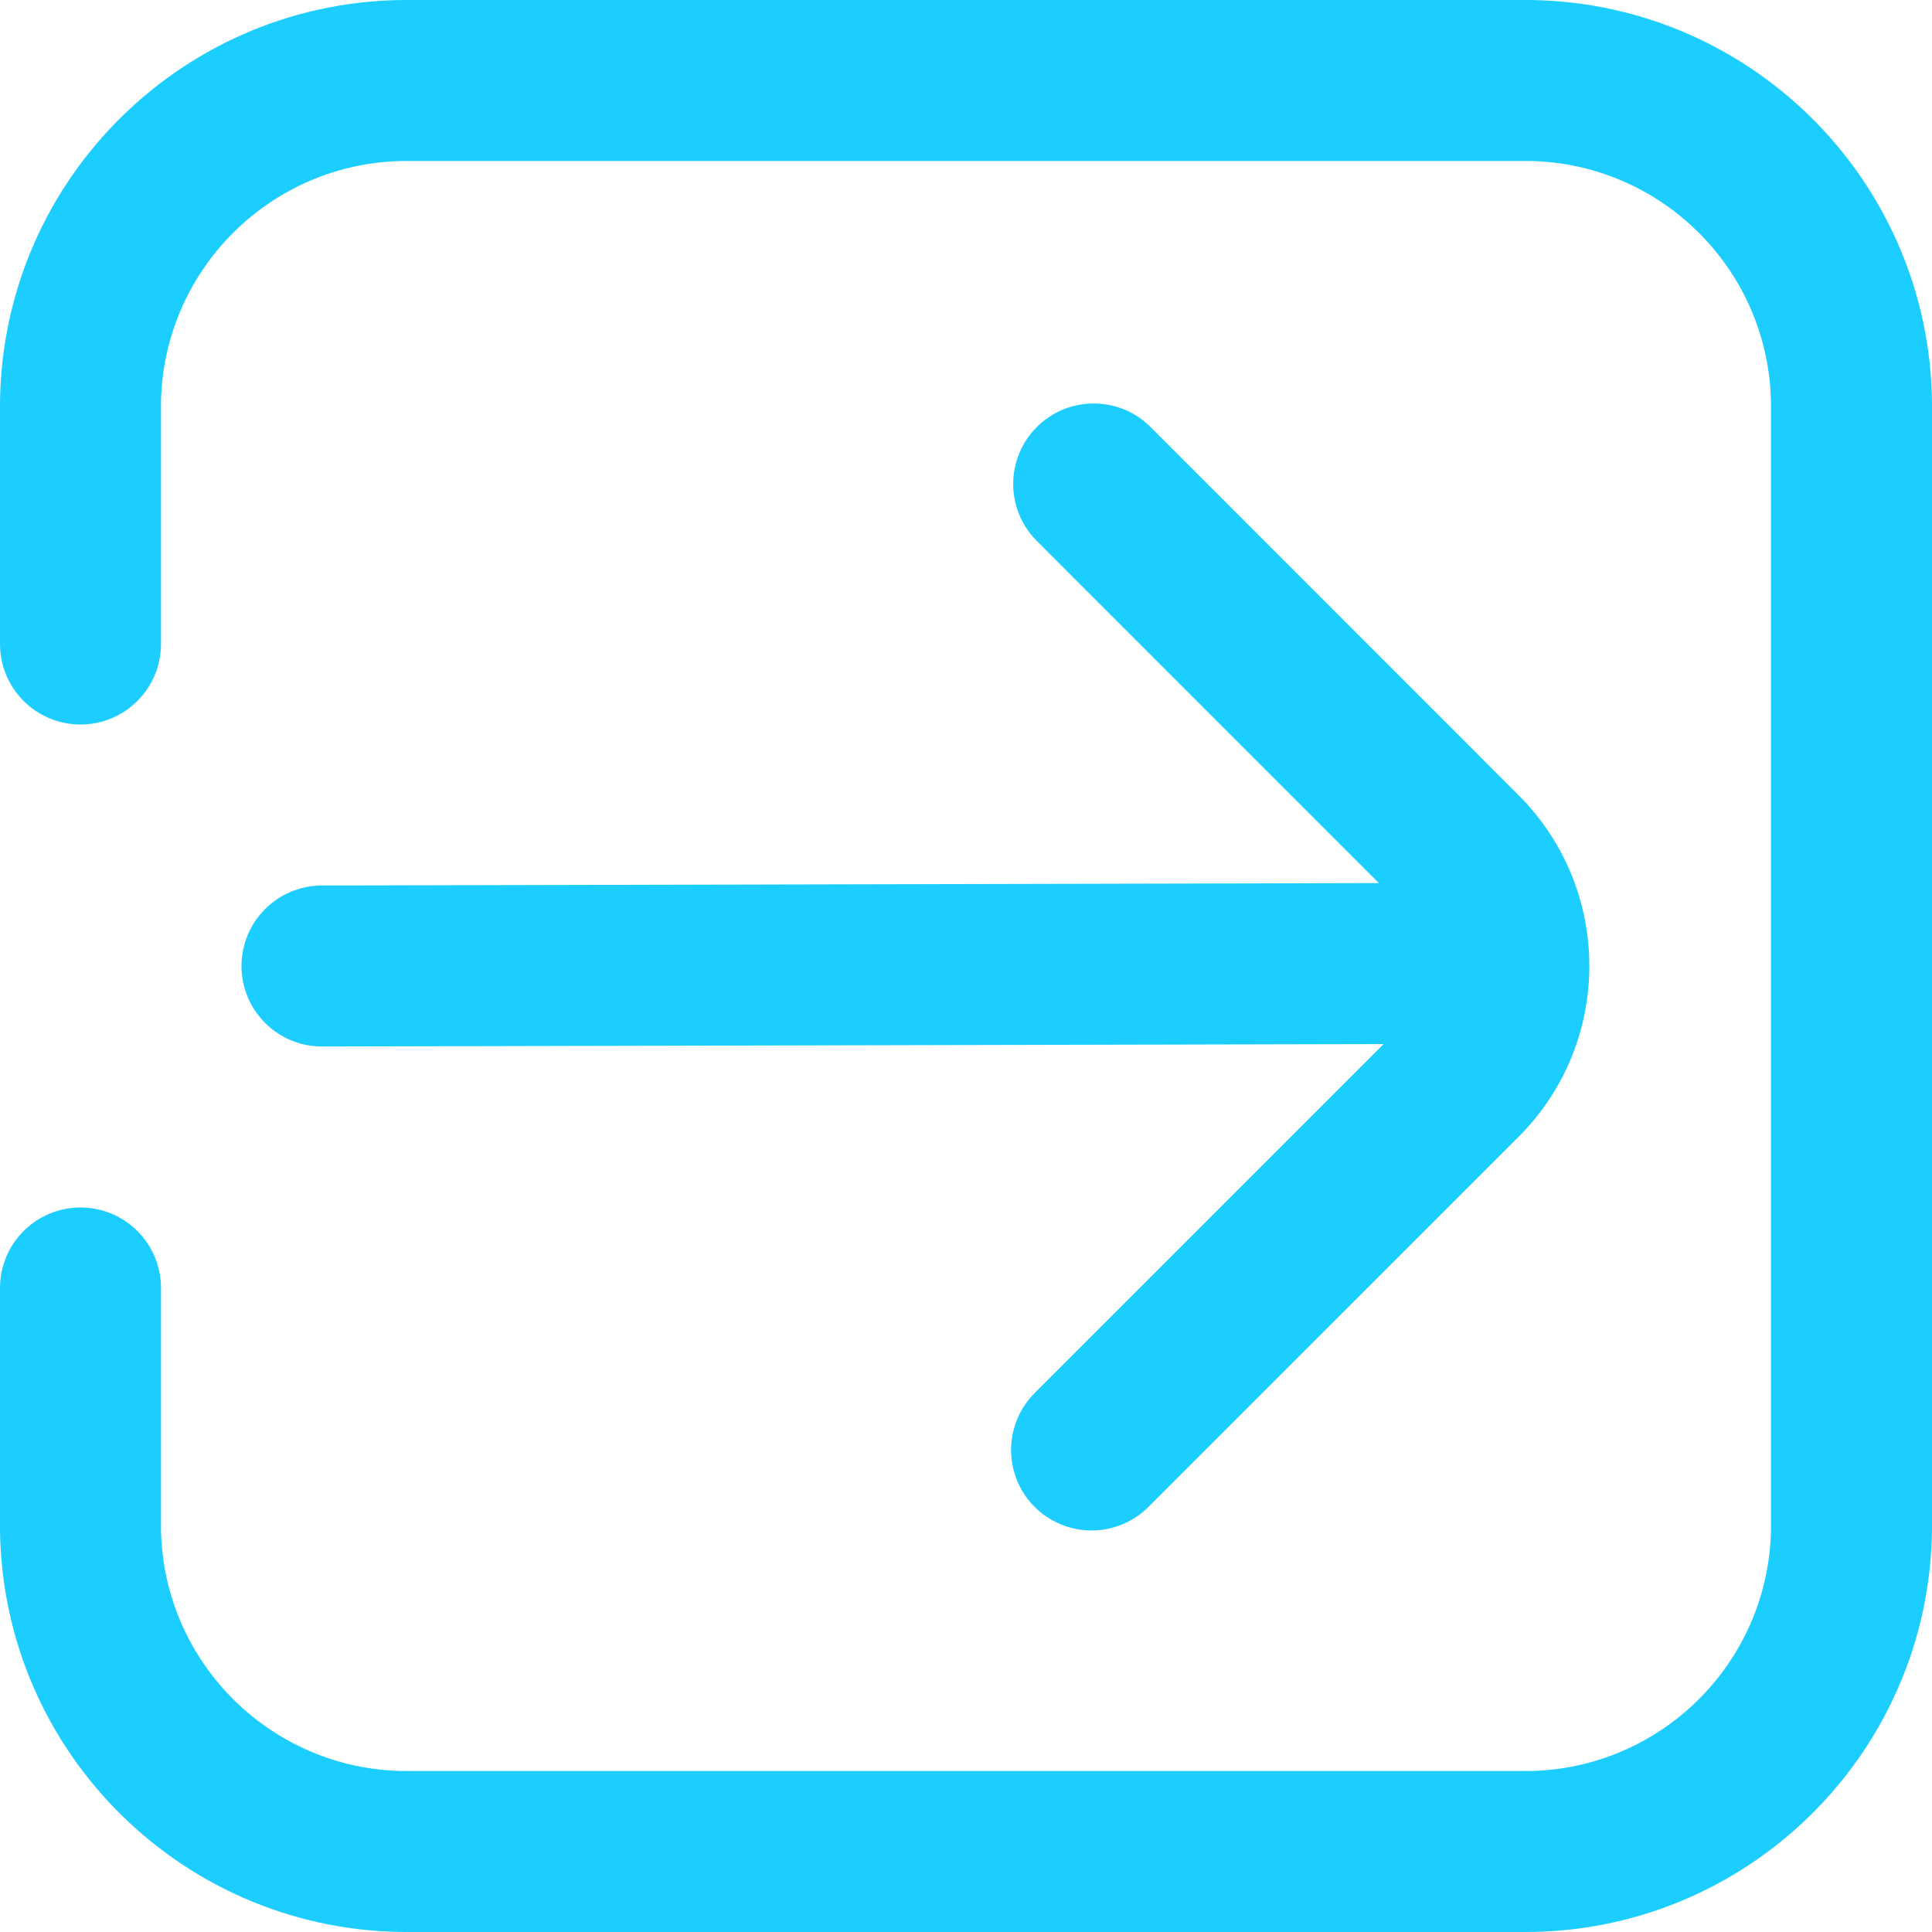
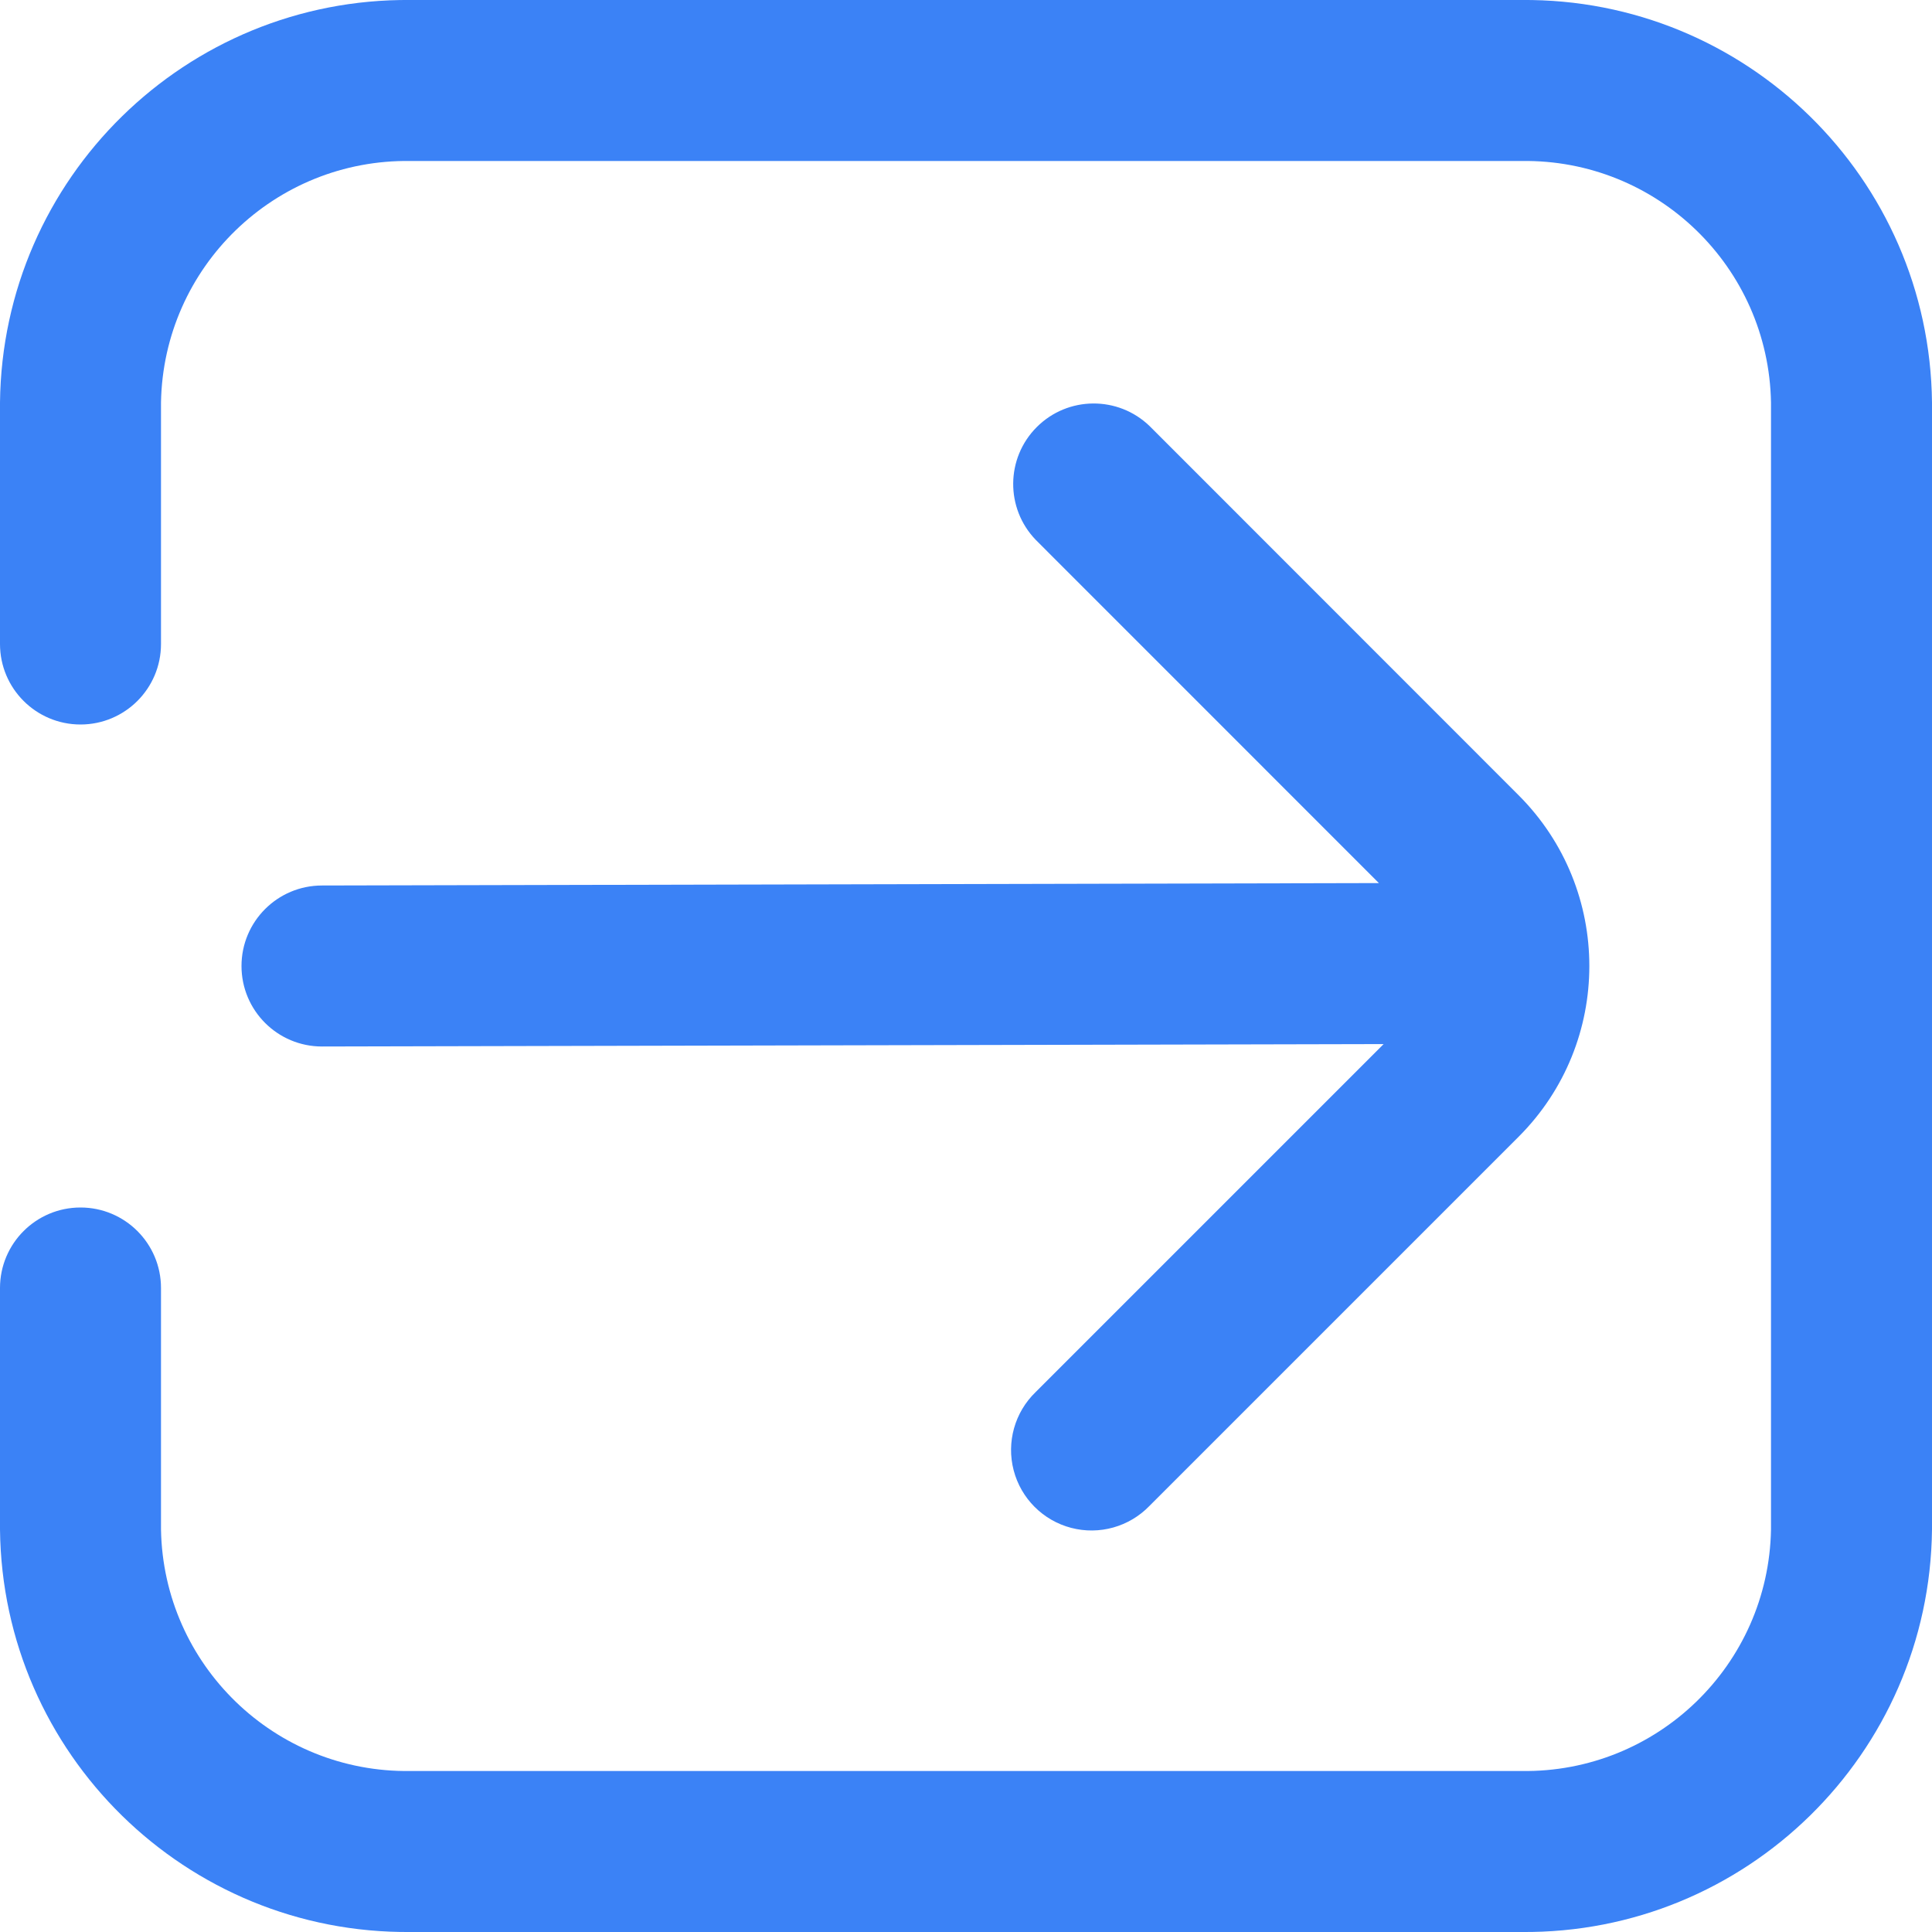
<svg xmlns="http://www.w3.org/2000/svg" id="Layer_1" data-name="Layer 1" viewBox="0 0 24 24" width="512" height="512">
-   <path d="M18.9,0H5.1A5.055,5.055,0,0,0,0,5V8A1,1,0,0,0,2,8V5A3.054,3.054,0,0,1,5.1,2H18.9A3.054,3.054,0,0,1,22,5V19a3.054,3.054,0,0,1-3.1,3H5.1A3.054,3.054,0,0,1,2,19V16a1,1,0,0,0-2,0v3a5.055,5.055,0,0,0,5.1,5H18.9A5.055,5.055,0,0,0,24,19V5A5.055,5.055,0,0,0,18.9,0Z" fill="#1CCEFF" />
-   <path d="M3,12a1,1,0,0,0,1,1H4l13.188-.03-4.323,4.323a1,1,0,1,0,1.414,1.414l4.586-4.586a3,3,0,0,0,0-4.242L14.281,5.293a1,1,0,0,0-1.414,1.414l4.262,4.263L4,11A1,1,0,0,0,3,12Z" fill="#1CCEFF" />
+   <path d="M18.9,0H5.1A5.055,5.055,0,0,0,0,5V8A1,1,0,0,0,2,8V5A3.054,3.054,0,0,1,5.1,2H18.9A3.054,3.054,0,0,1,22,5V19a3.054,3.054,0,0,1-3.1,3H5.1A3.054,3.054,0,0,1,2,19V16a1,1,0,0,0-2,0v3a5.055,5.055,0,0,0,5.1,5H18.9A5.055,5.055,0,0,0,24,19V5A5.055,5.055,0,0,0,18.9,0Z" fill="#3B82F6" />
+   <path d="M3,12a1,1,0,0,0,1,1H4l13.188-.03-4.323,4.323a1,1,0,1,0,1.414,1.414l4.586-4.586a3,3,0,0,0,0-4.242L14.281,5.293a1,1,0,0,0-1.414,1.414l4.262,4.263L4,11A1,1,0,0,0,3,12Z" fill="#3B82F6" />
</svg>
